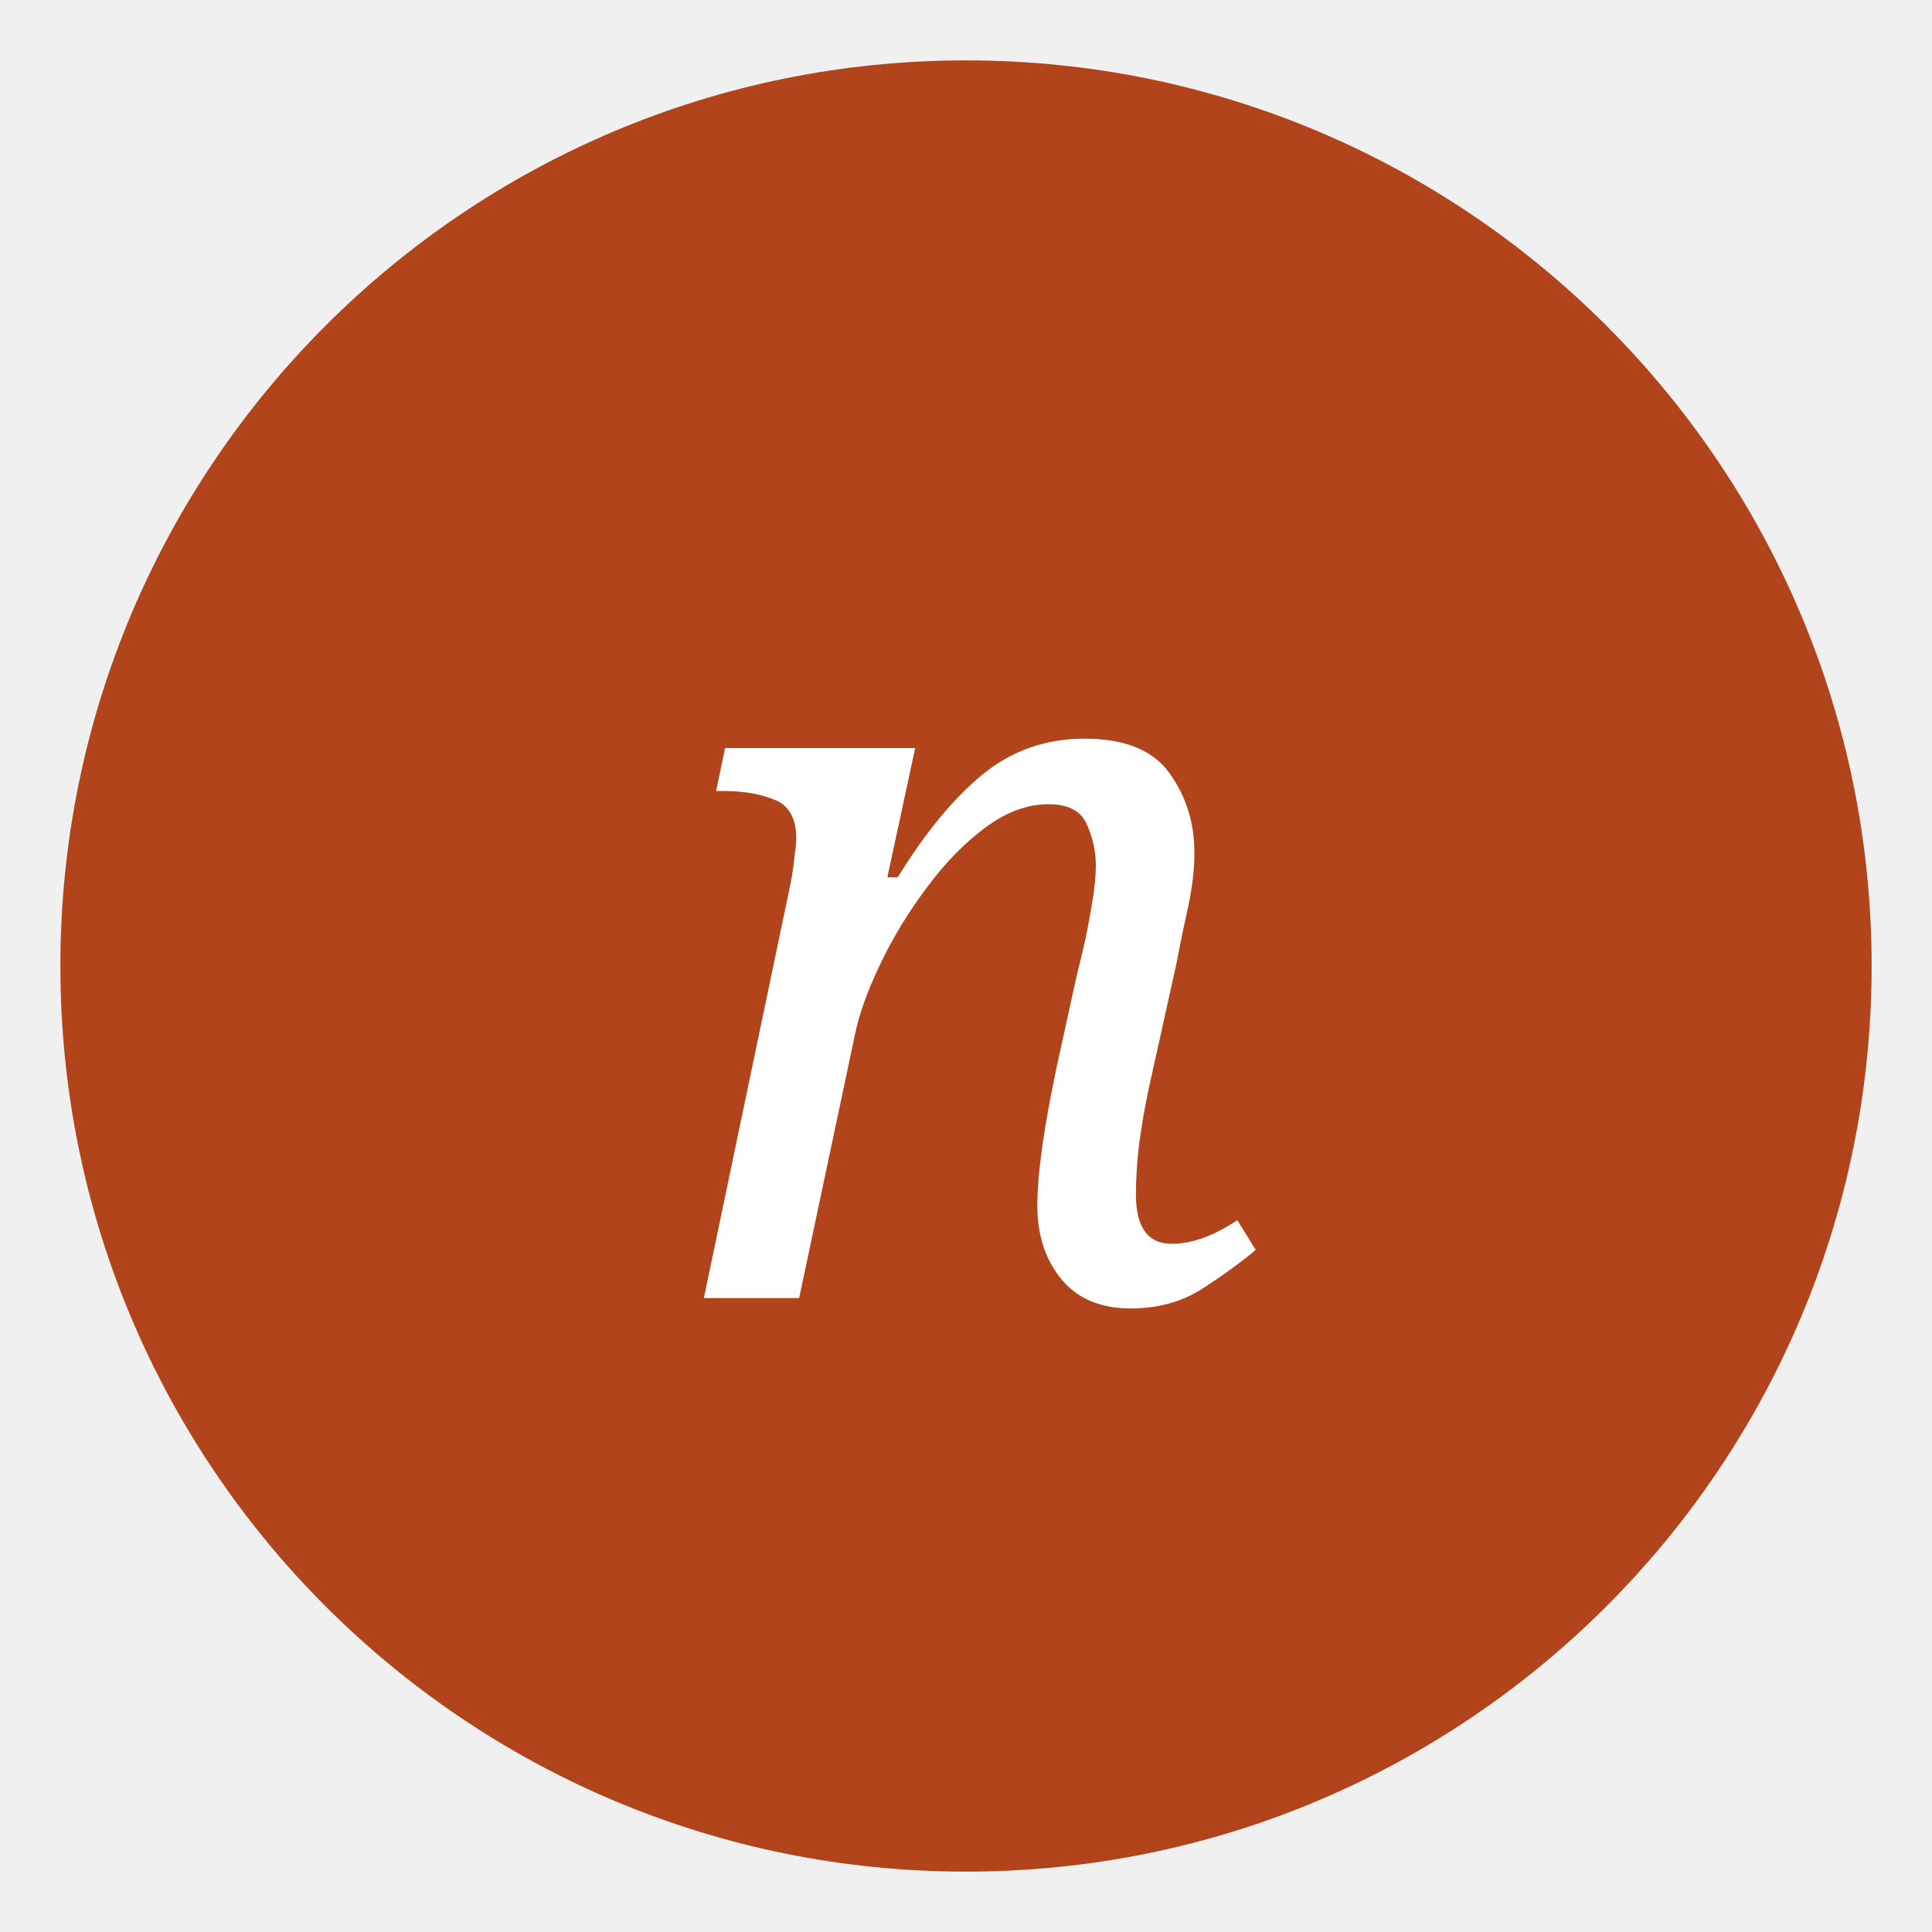
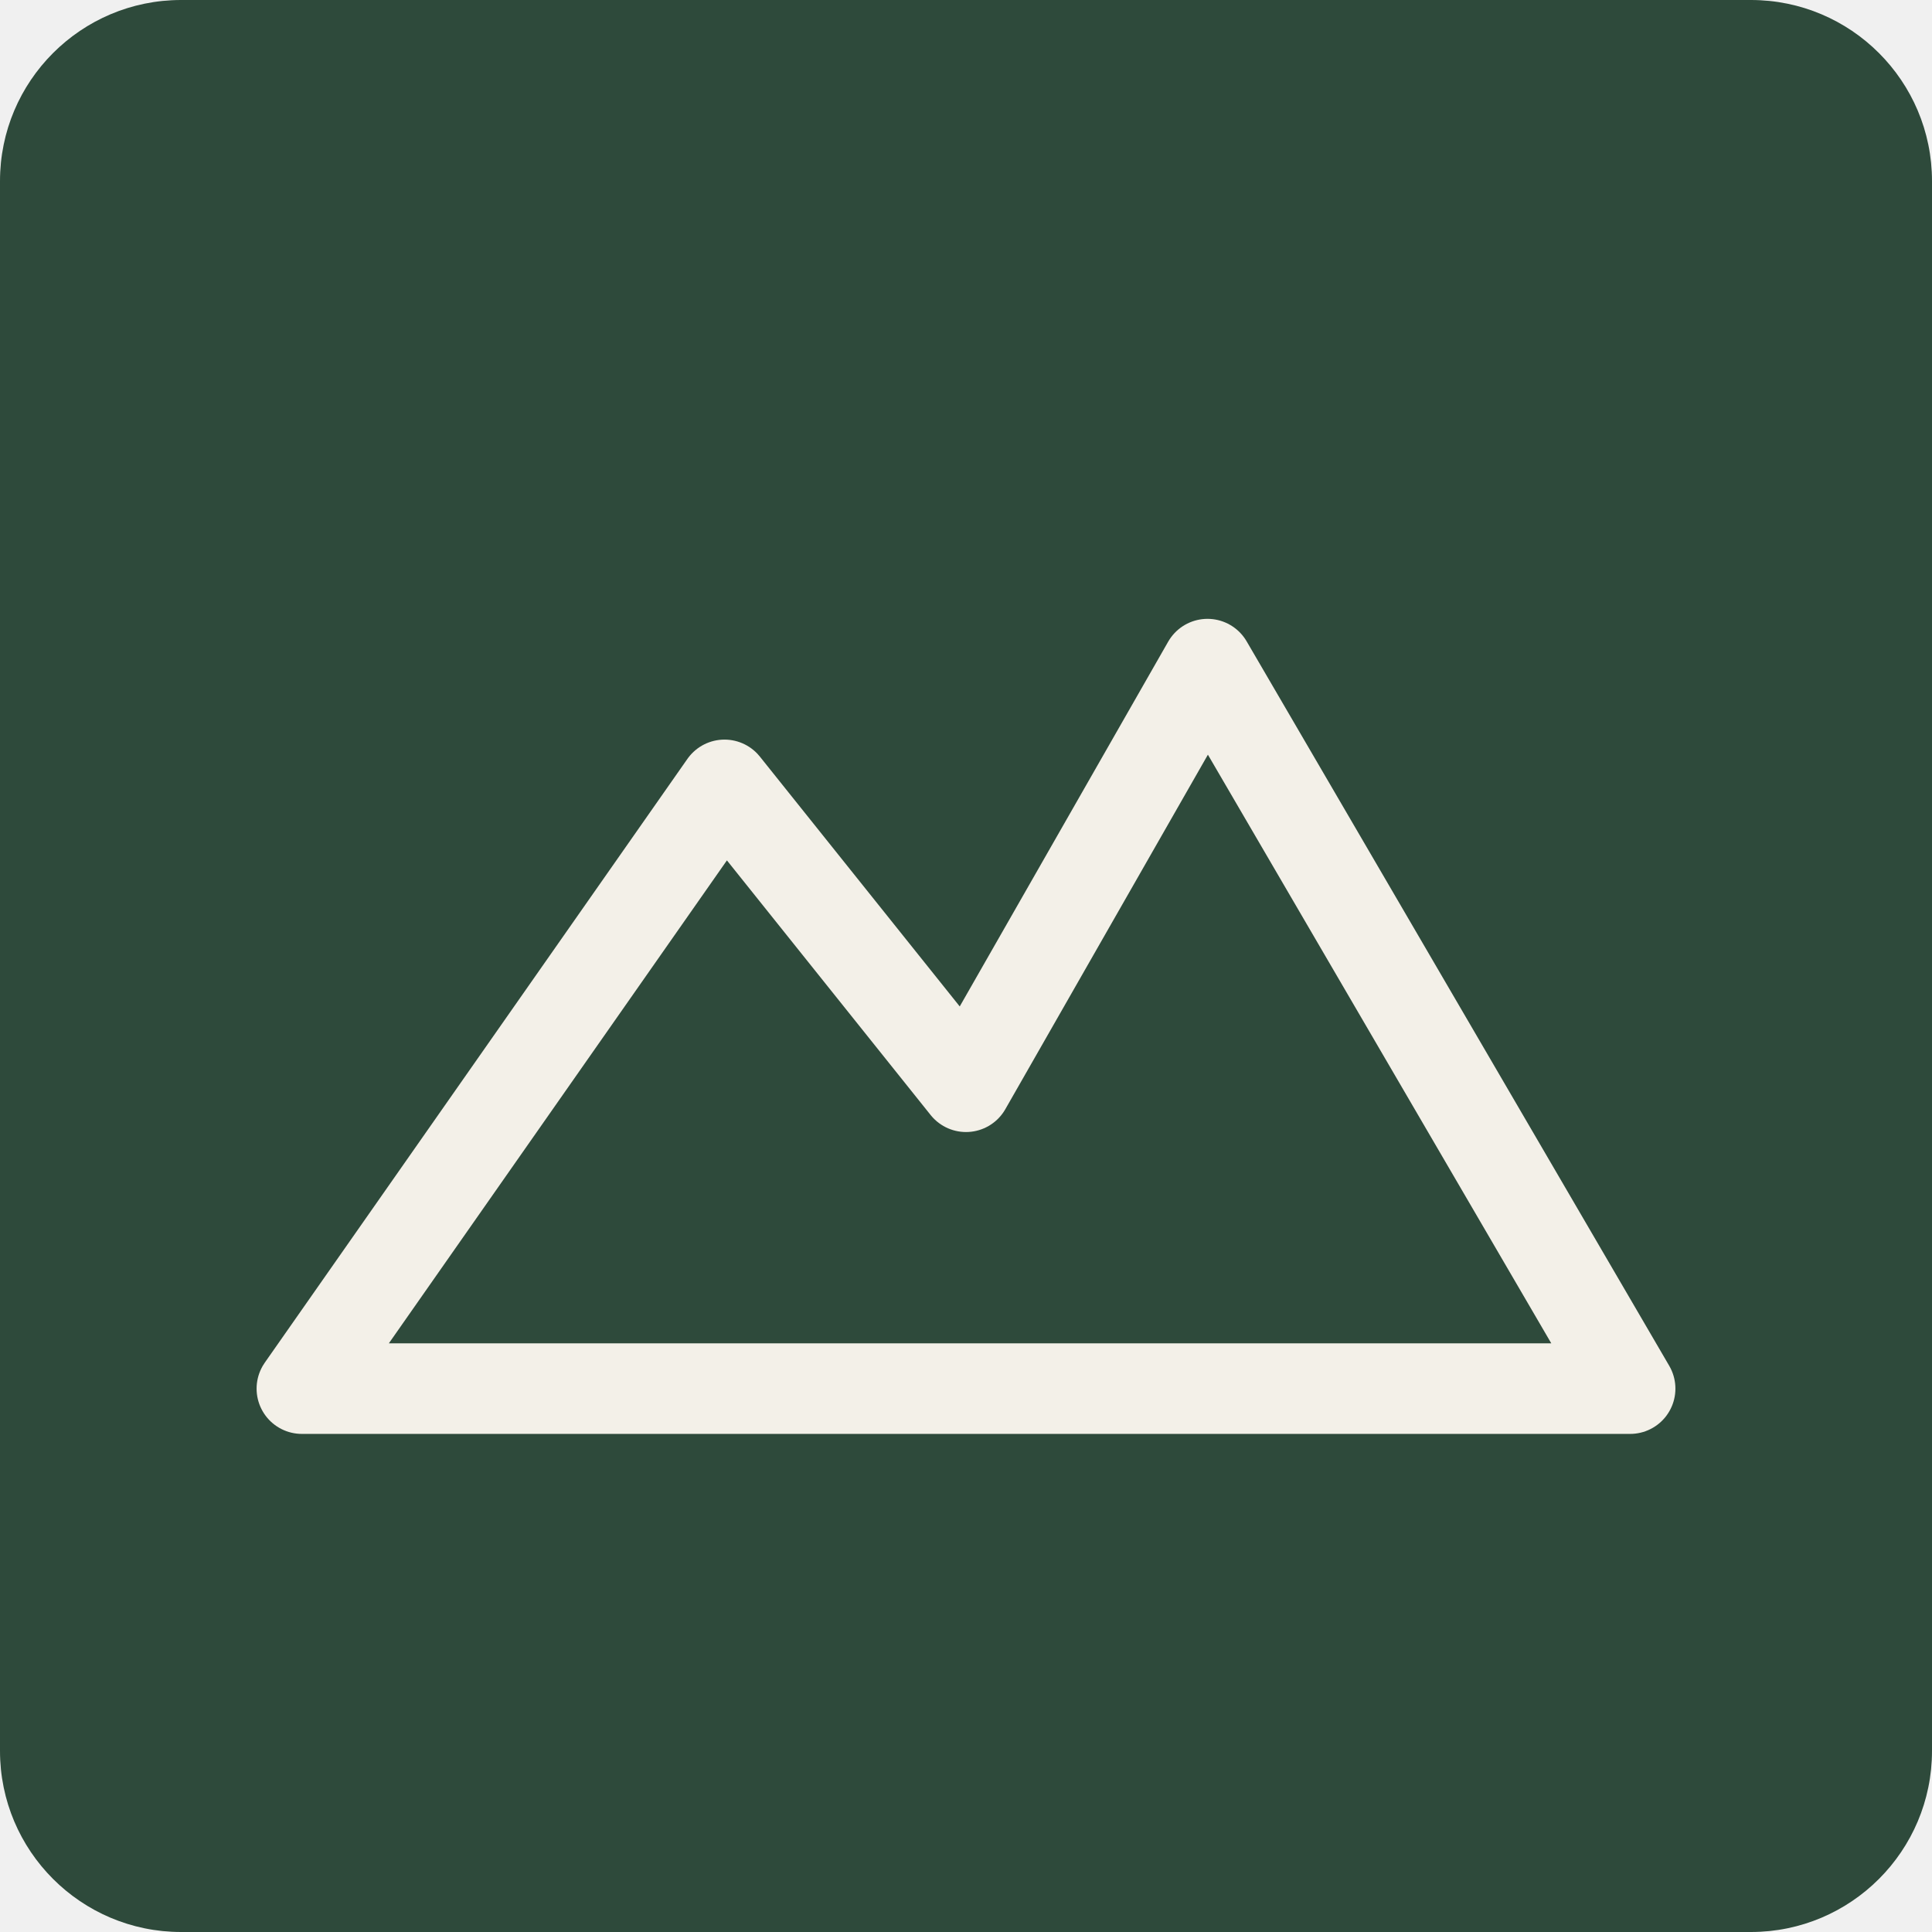
<svg xmlns="http://www.w3.org/2000/svg" viewBox="0 0 64 64">
-   <circle cx="32" cy="32" r="30" fill="#b2441b" />
-   <text x="32" y="43" text-anchor="middle" font-family="Georgia, serif" font-style="italic" font-size="34" fill="#fff">n</text>
+   <rect width="64" height="64" rx="6" fill="#2e4a3b" />
+   <path d="M10 46 L24 26 L32 36 L40 22 L54 46 Z" fill="none" stroke="#f3f0e8" stroke-width="3" stroke-linejoin="round" />
</svg>
